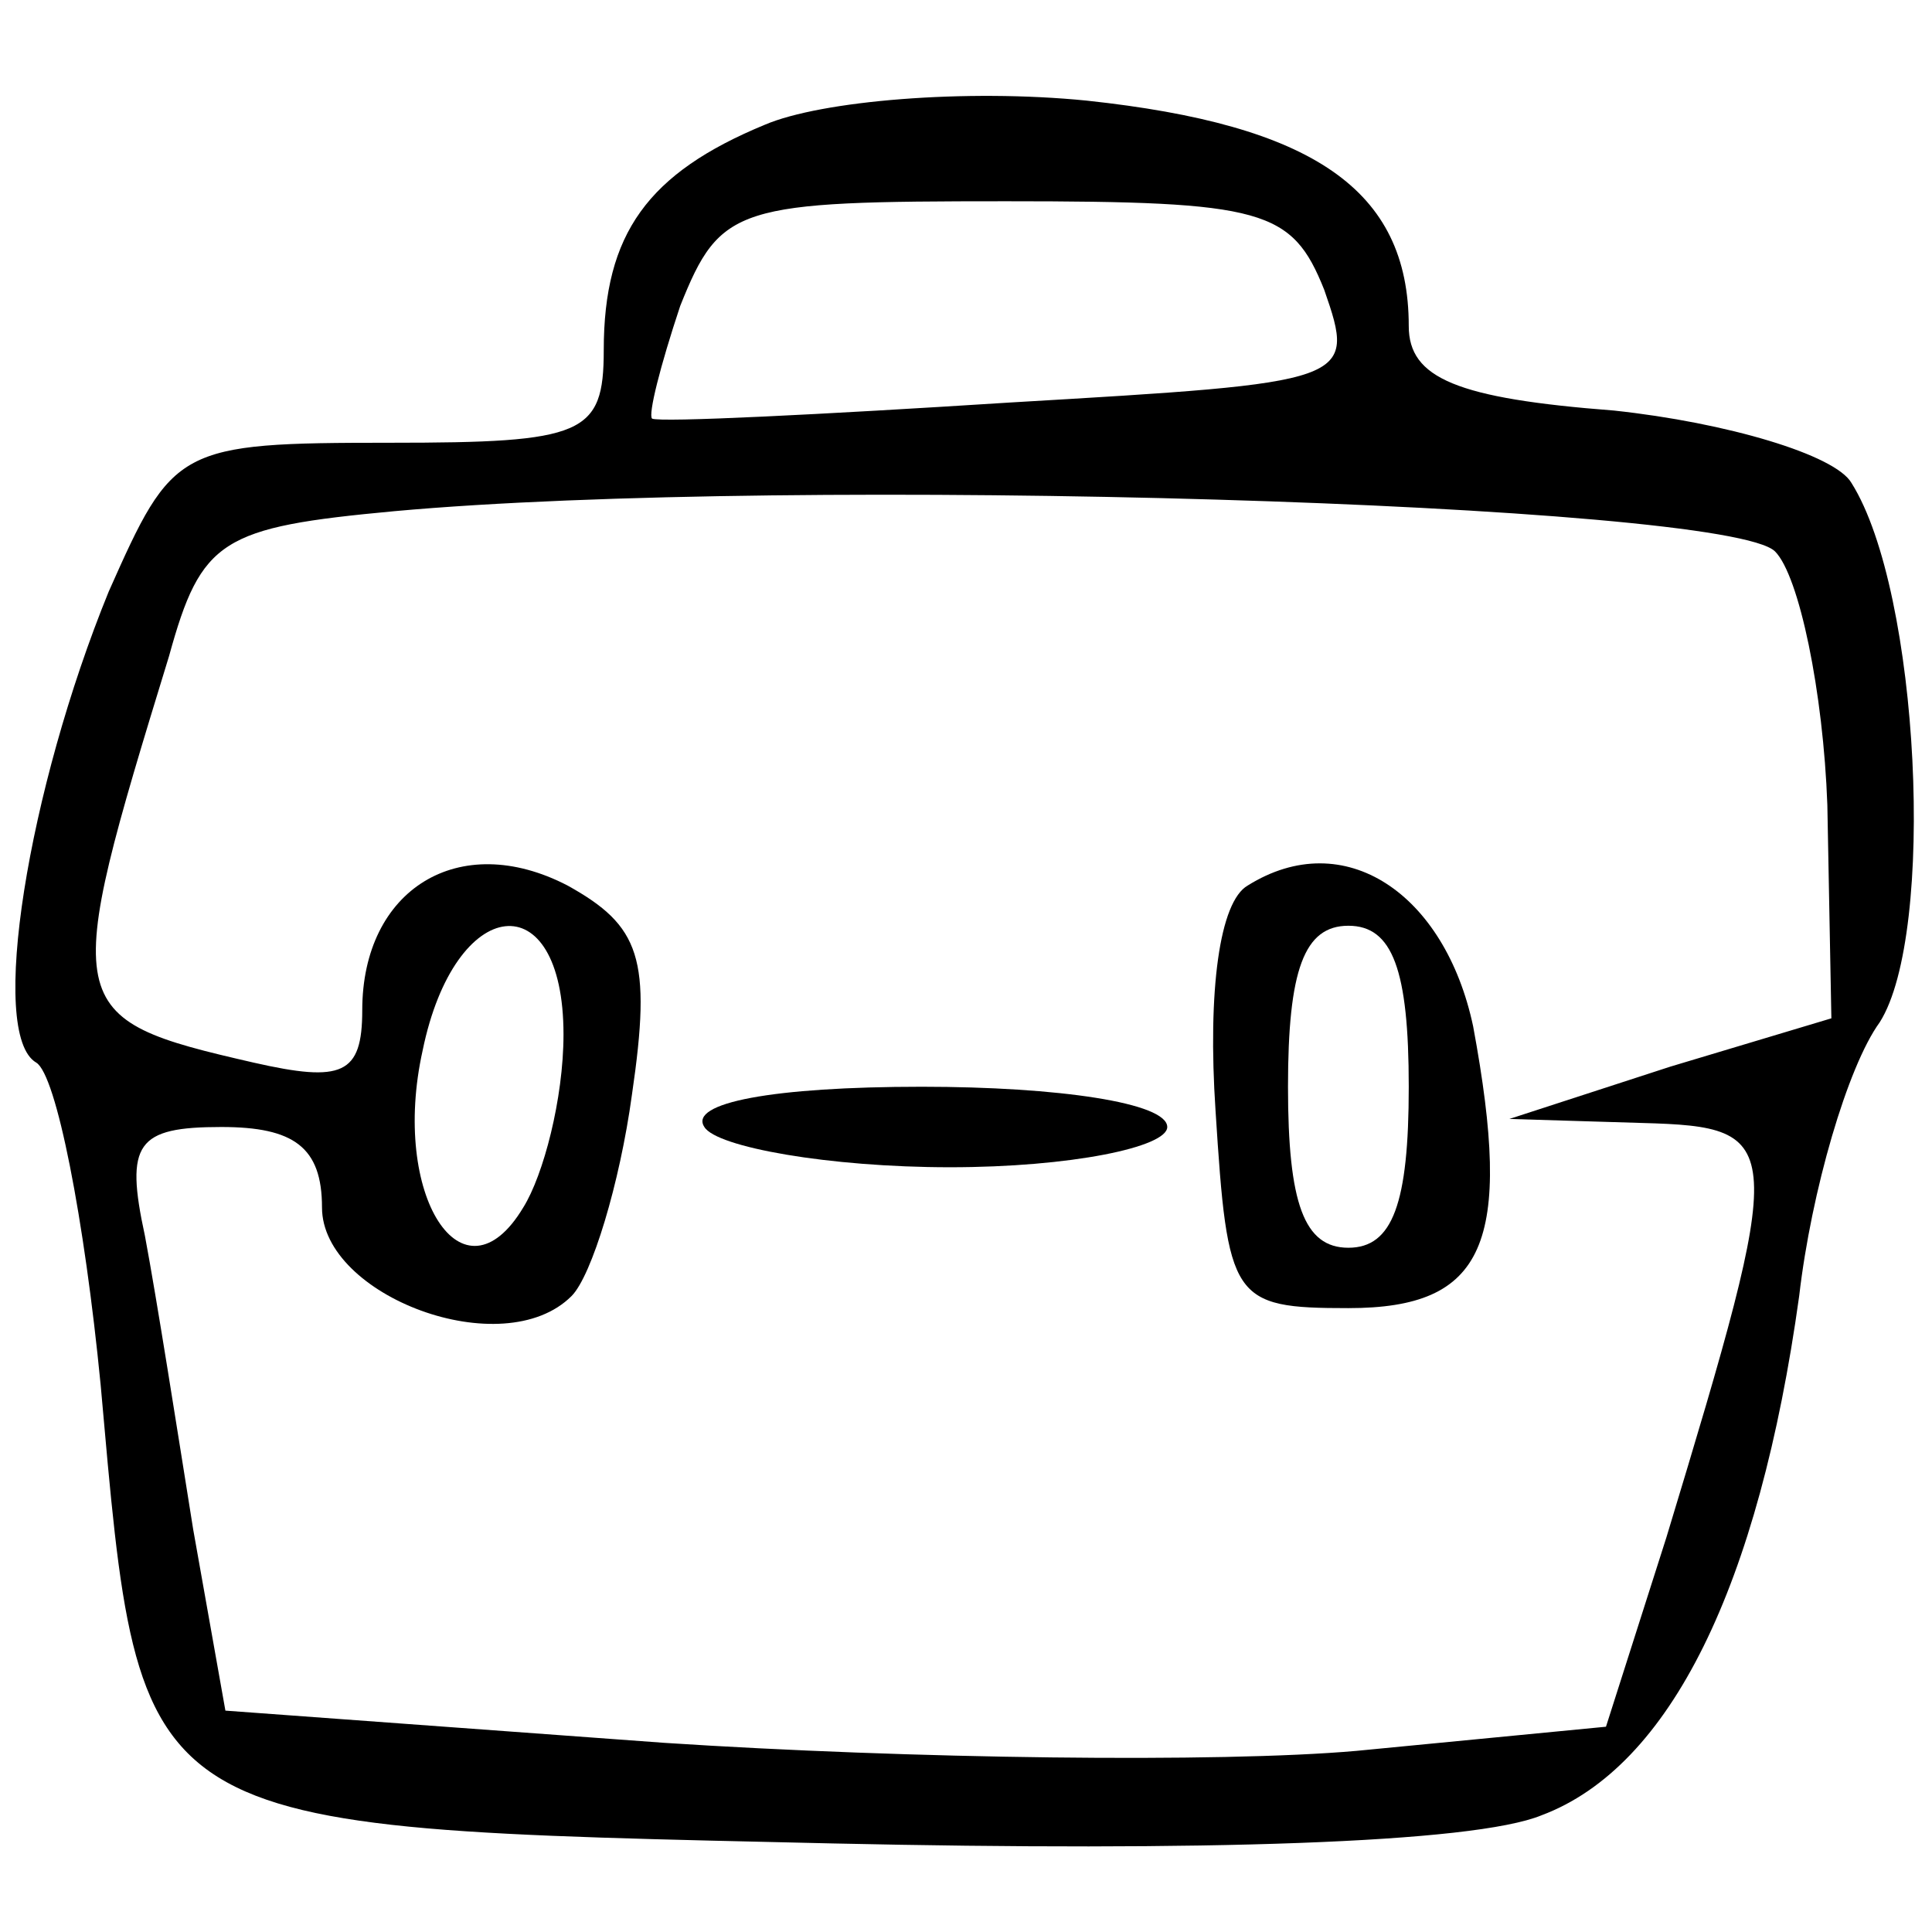
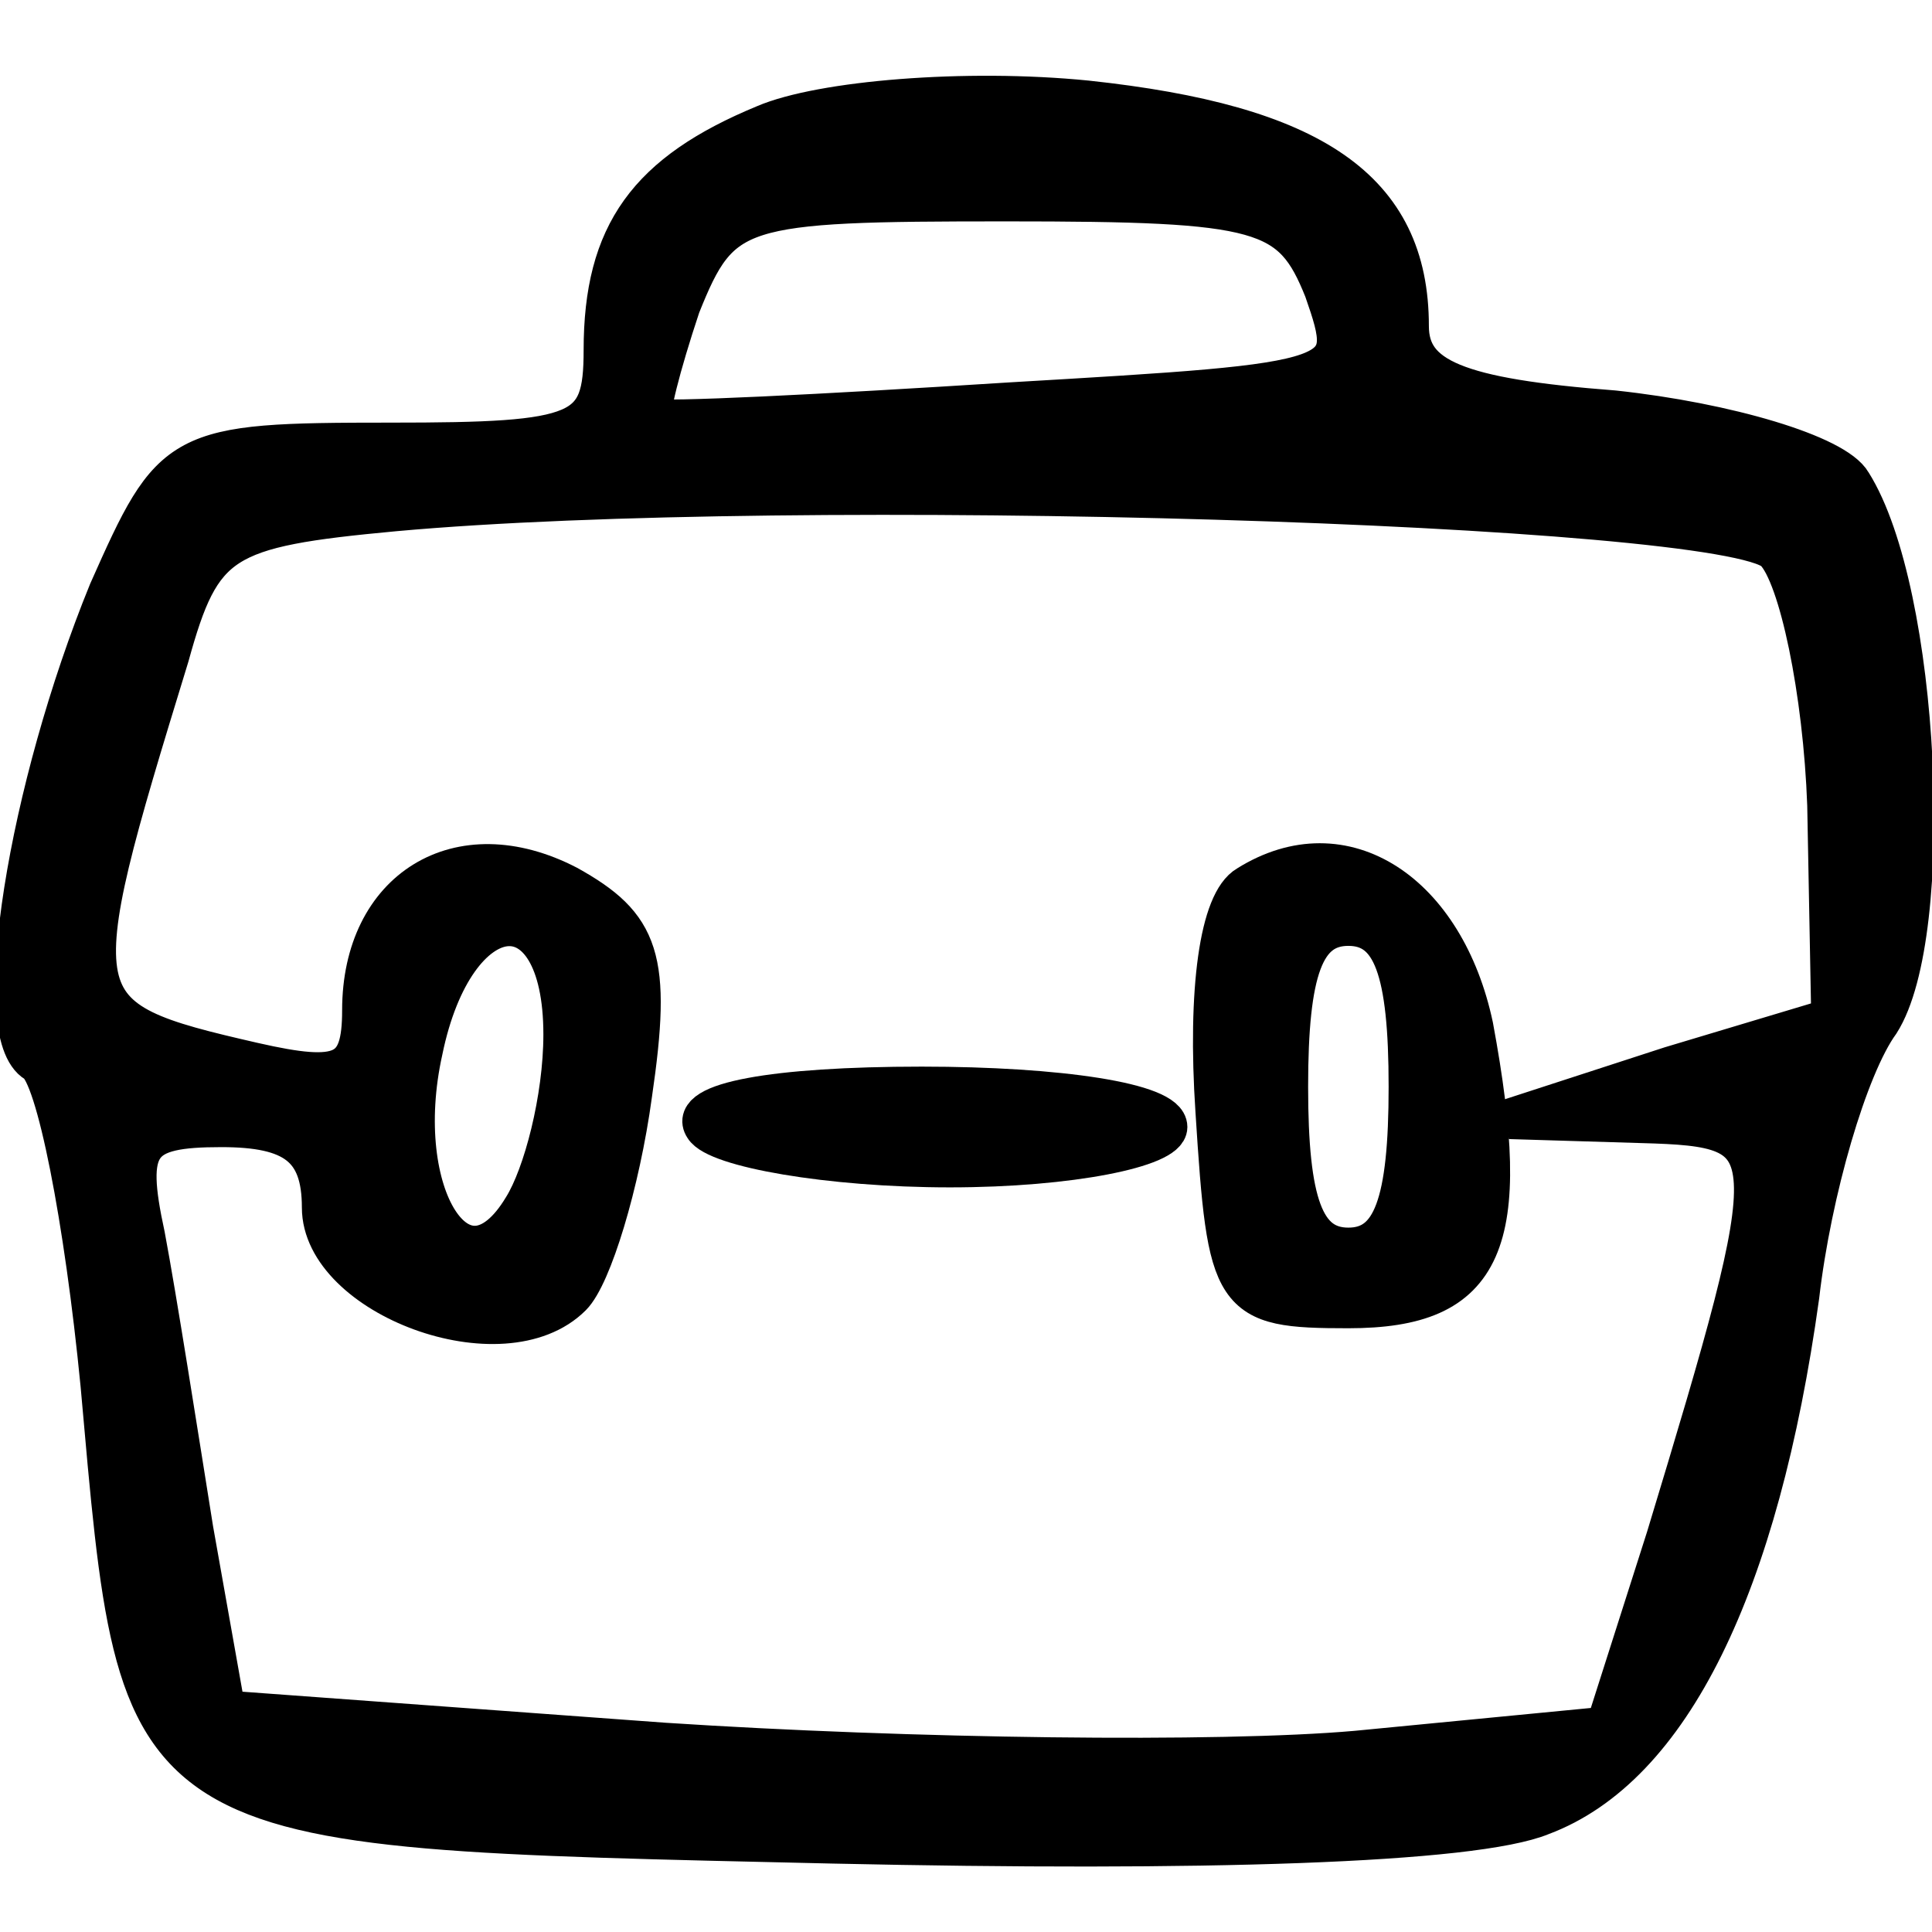
<svg xmlns="http://www.w3.org/2000/svg" version="1.0" width="48pt" height="48pt" viewBox="0 0 48 48" preserveAspectRatio="xMidYMid meet">
-   <g transform="translate(0,48) scale(0.1,-0.1)" fill="#000000" stroke="none">
+   <g transform="translate(0,48) scale(0.1,-0.1)" fill="currentColor" stroke="currentColor" stroke-width="10">
    <path d="M190 449 c-29 -12 -40 -27 -40 -56 0 -21 -5 -23 -53 -23 -53 0 -54 -1 -70 -37 -20 -49 -30 -110 -18 -117 5 -3 12 -39 16 -80 10 -112 7 -110 182 -114 91 -2 159 0 176 7 32 12 54 57 64 129 3 26 12 57 20 68 14 22 10 107 -7 134 -4 7 -31 15 -59 18 -39 3 -51 8 -51 21 0 34 -24 50 -80 56 -30 3 -66 0 -80 -6z m139 -41 c8 -23 7 -23 -78 -28 -47 -3 -87 -5 -89 -4 -1 1 2 13 7 28 10 25 14 26 81 26 64 0 71 -2 79 -22z m112 -65 c6 -6 12 -35 13 -63 l1 -53 -40 -12 -40 -13 33 -1 c36 -1 36 -4 6 -103 l-15 -47 -62 -6 c-34 -3 -111 -2 -172 2 l-109 8 -8 45 c-4 25 -9 57 -12 73 -5 23 -2 27 19 27 18 0 25 -5 25 -20 0 -22 45 -39 62 -22 5 5 12 28 15 50 5 34 2 42 -16 52 -27 14 -51 -1 -51 -31 0 -16 -5 -18 -27 -13 -48 11 -48 13 -21 101 8 29 13 32 56 36 99 9 331 2 343 -10z m-301 -120 c0 -16 -5 -35 -10 -43 -15 -25 -33 3 -25 39 8 39 35 42 35 4z" />
    <path d="M310 260 c-7 -4 -10 -26 -8 -56 3 -47 4 -49 33 -49 34 0 41 16 31 70 -7 33 -32 50 -56 35z m40 -50 c0 -29 -4 -40 -15 -40 -11 0 -15 11 -15 40 0 29 4 40 15 40 11 0 15 -11 15 -40z" />
    <path d="M175 200 c3 -5 31 -10 61 -10 30 0 54 5 54 10 0 6 -27 10 -61 10 -37 0 -58 -4 -54 -10z" />
  </g>
</svg>
